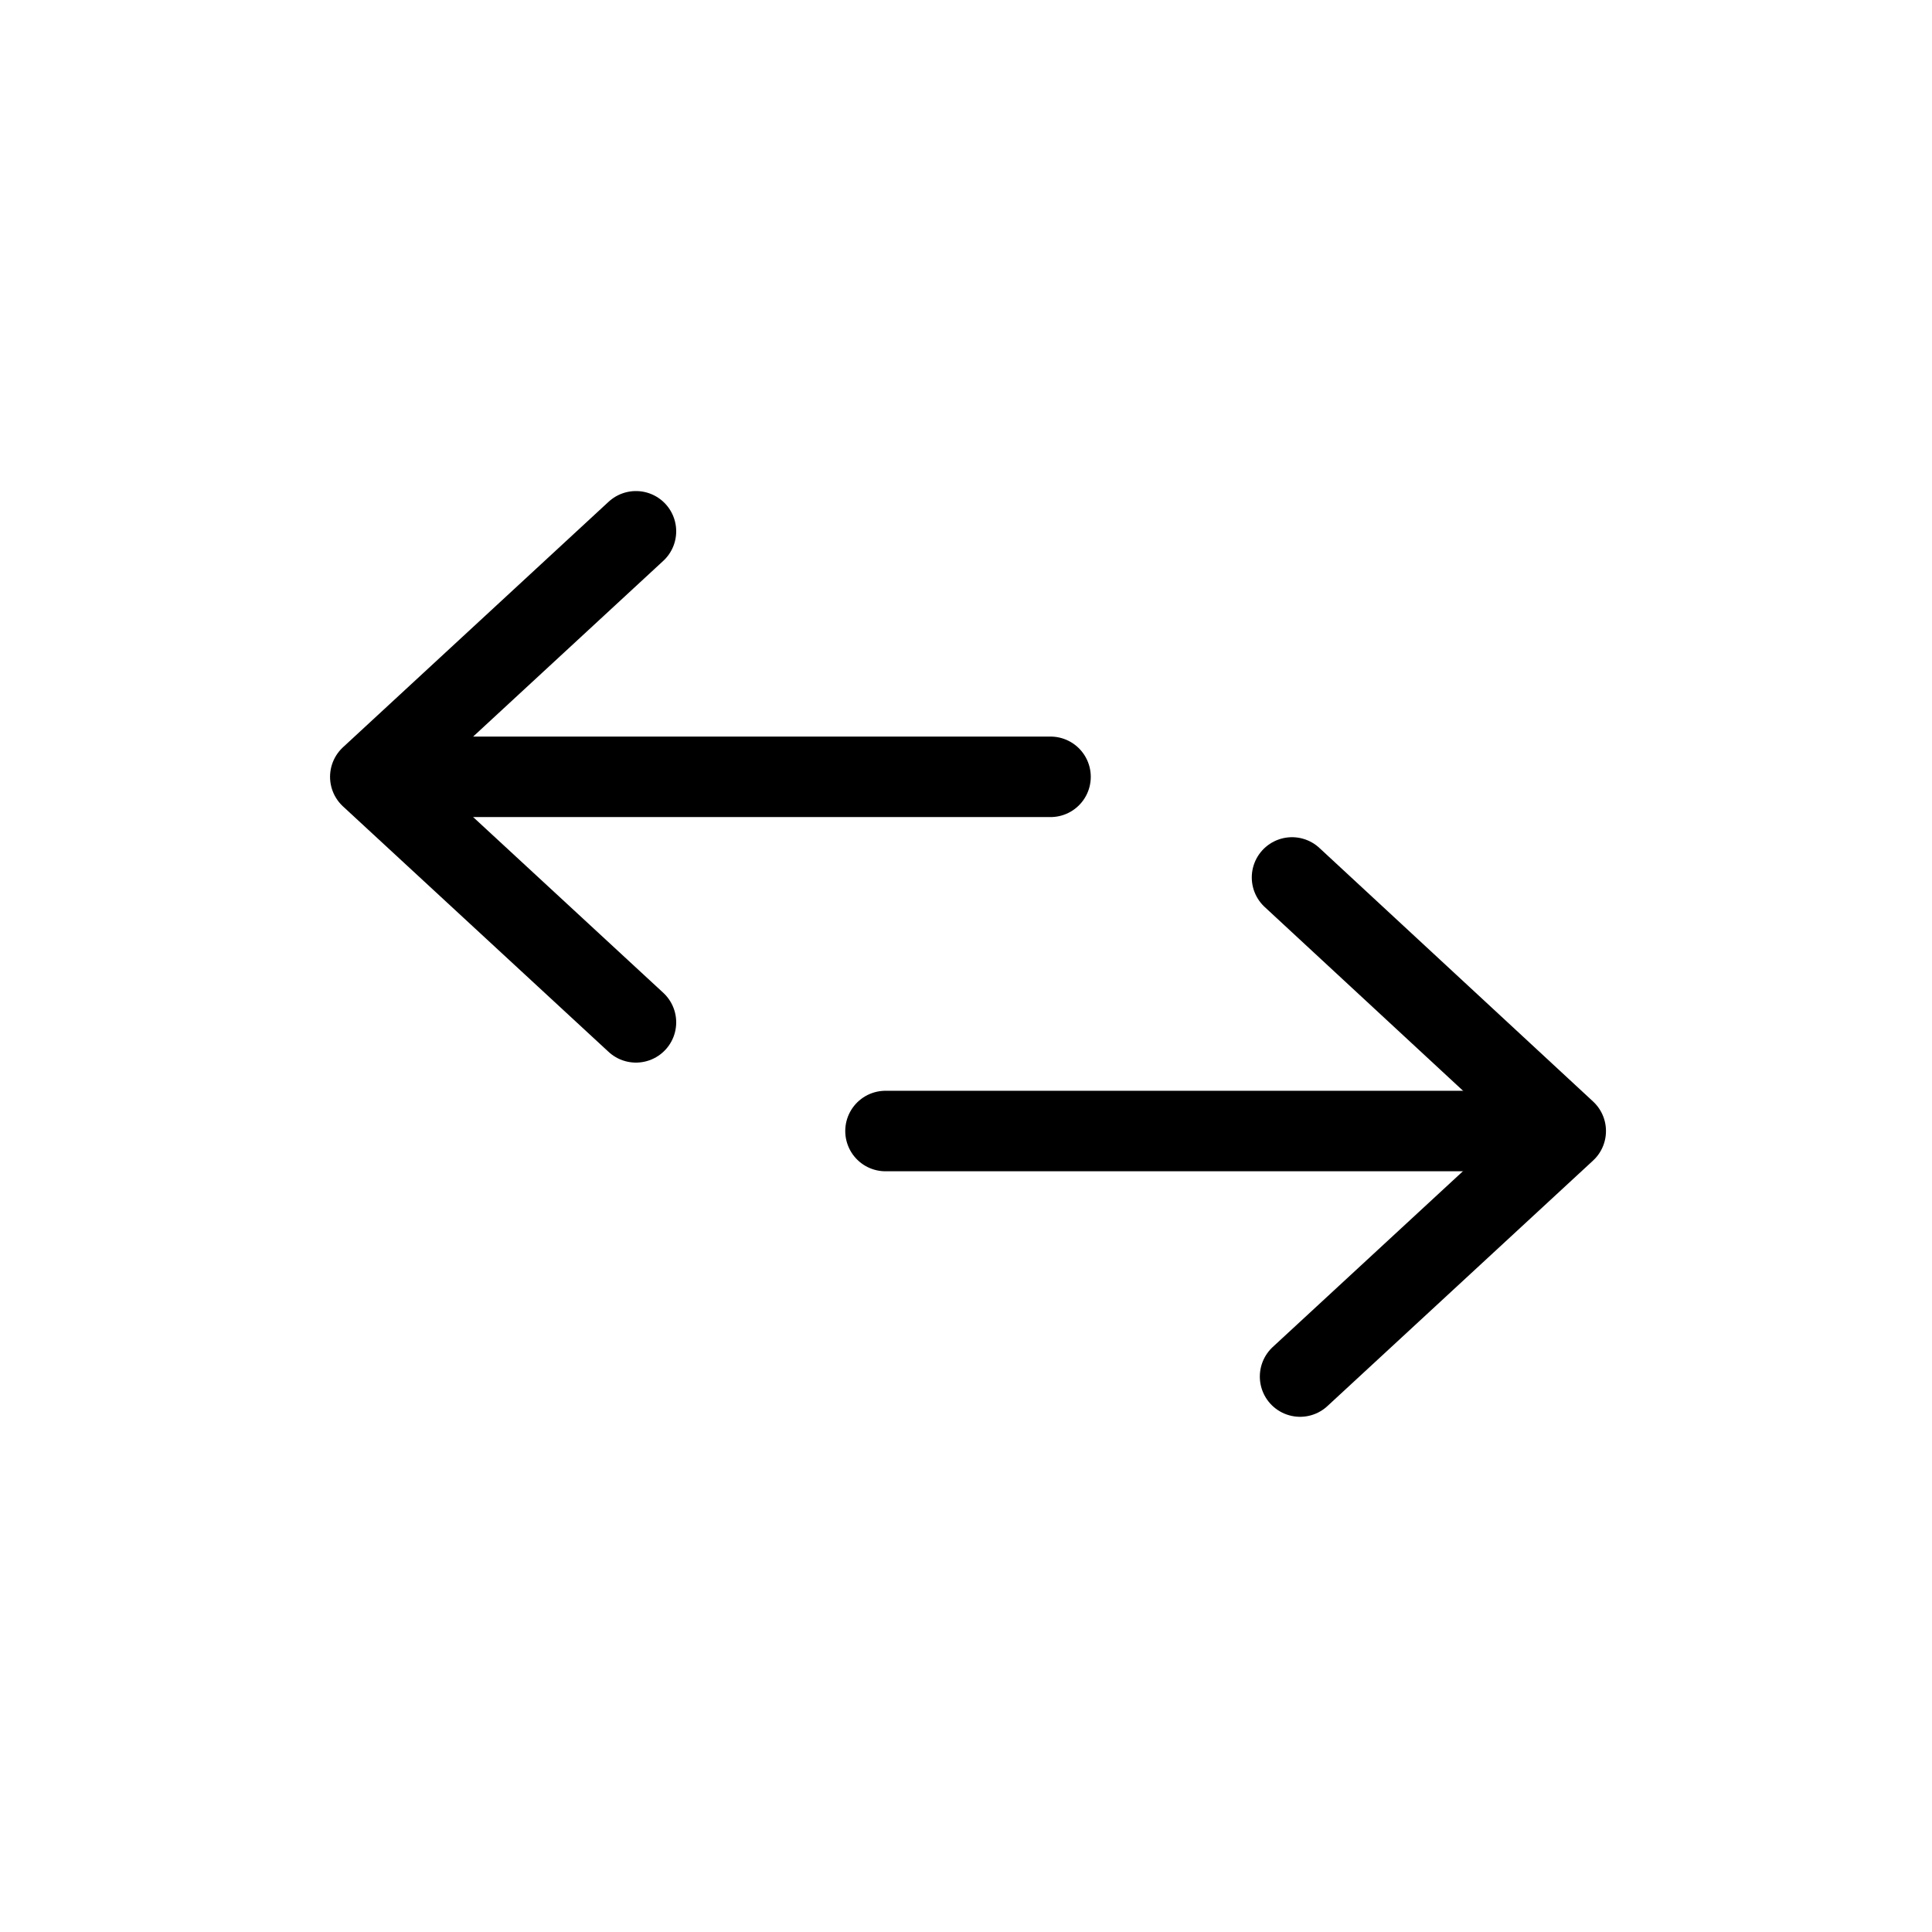
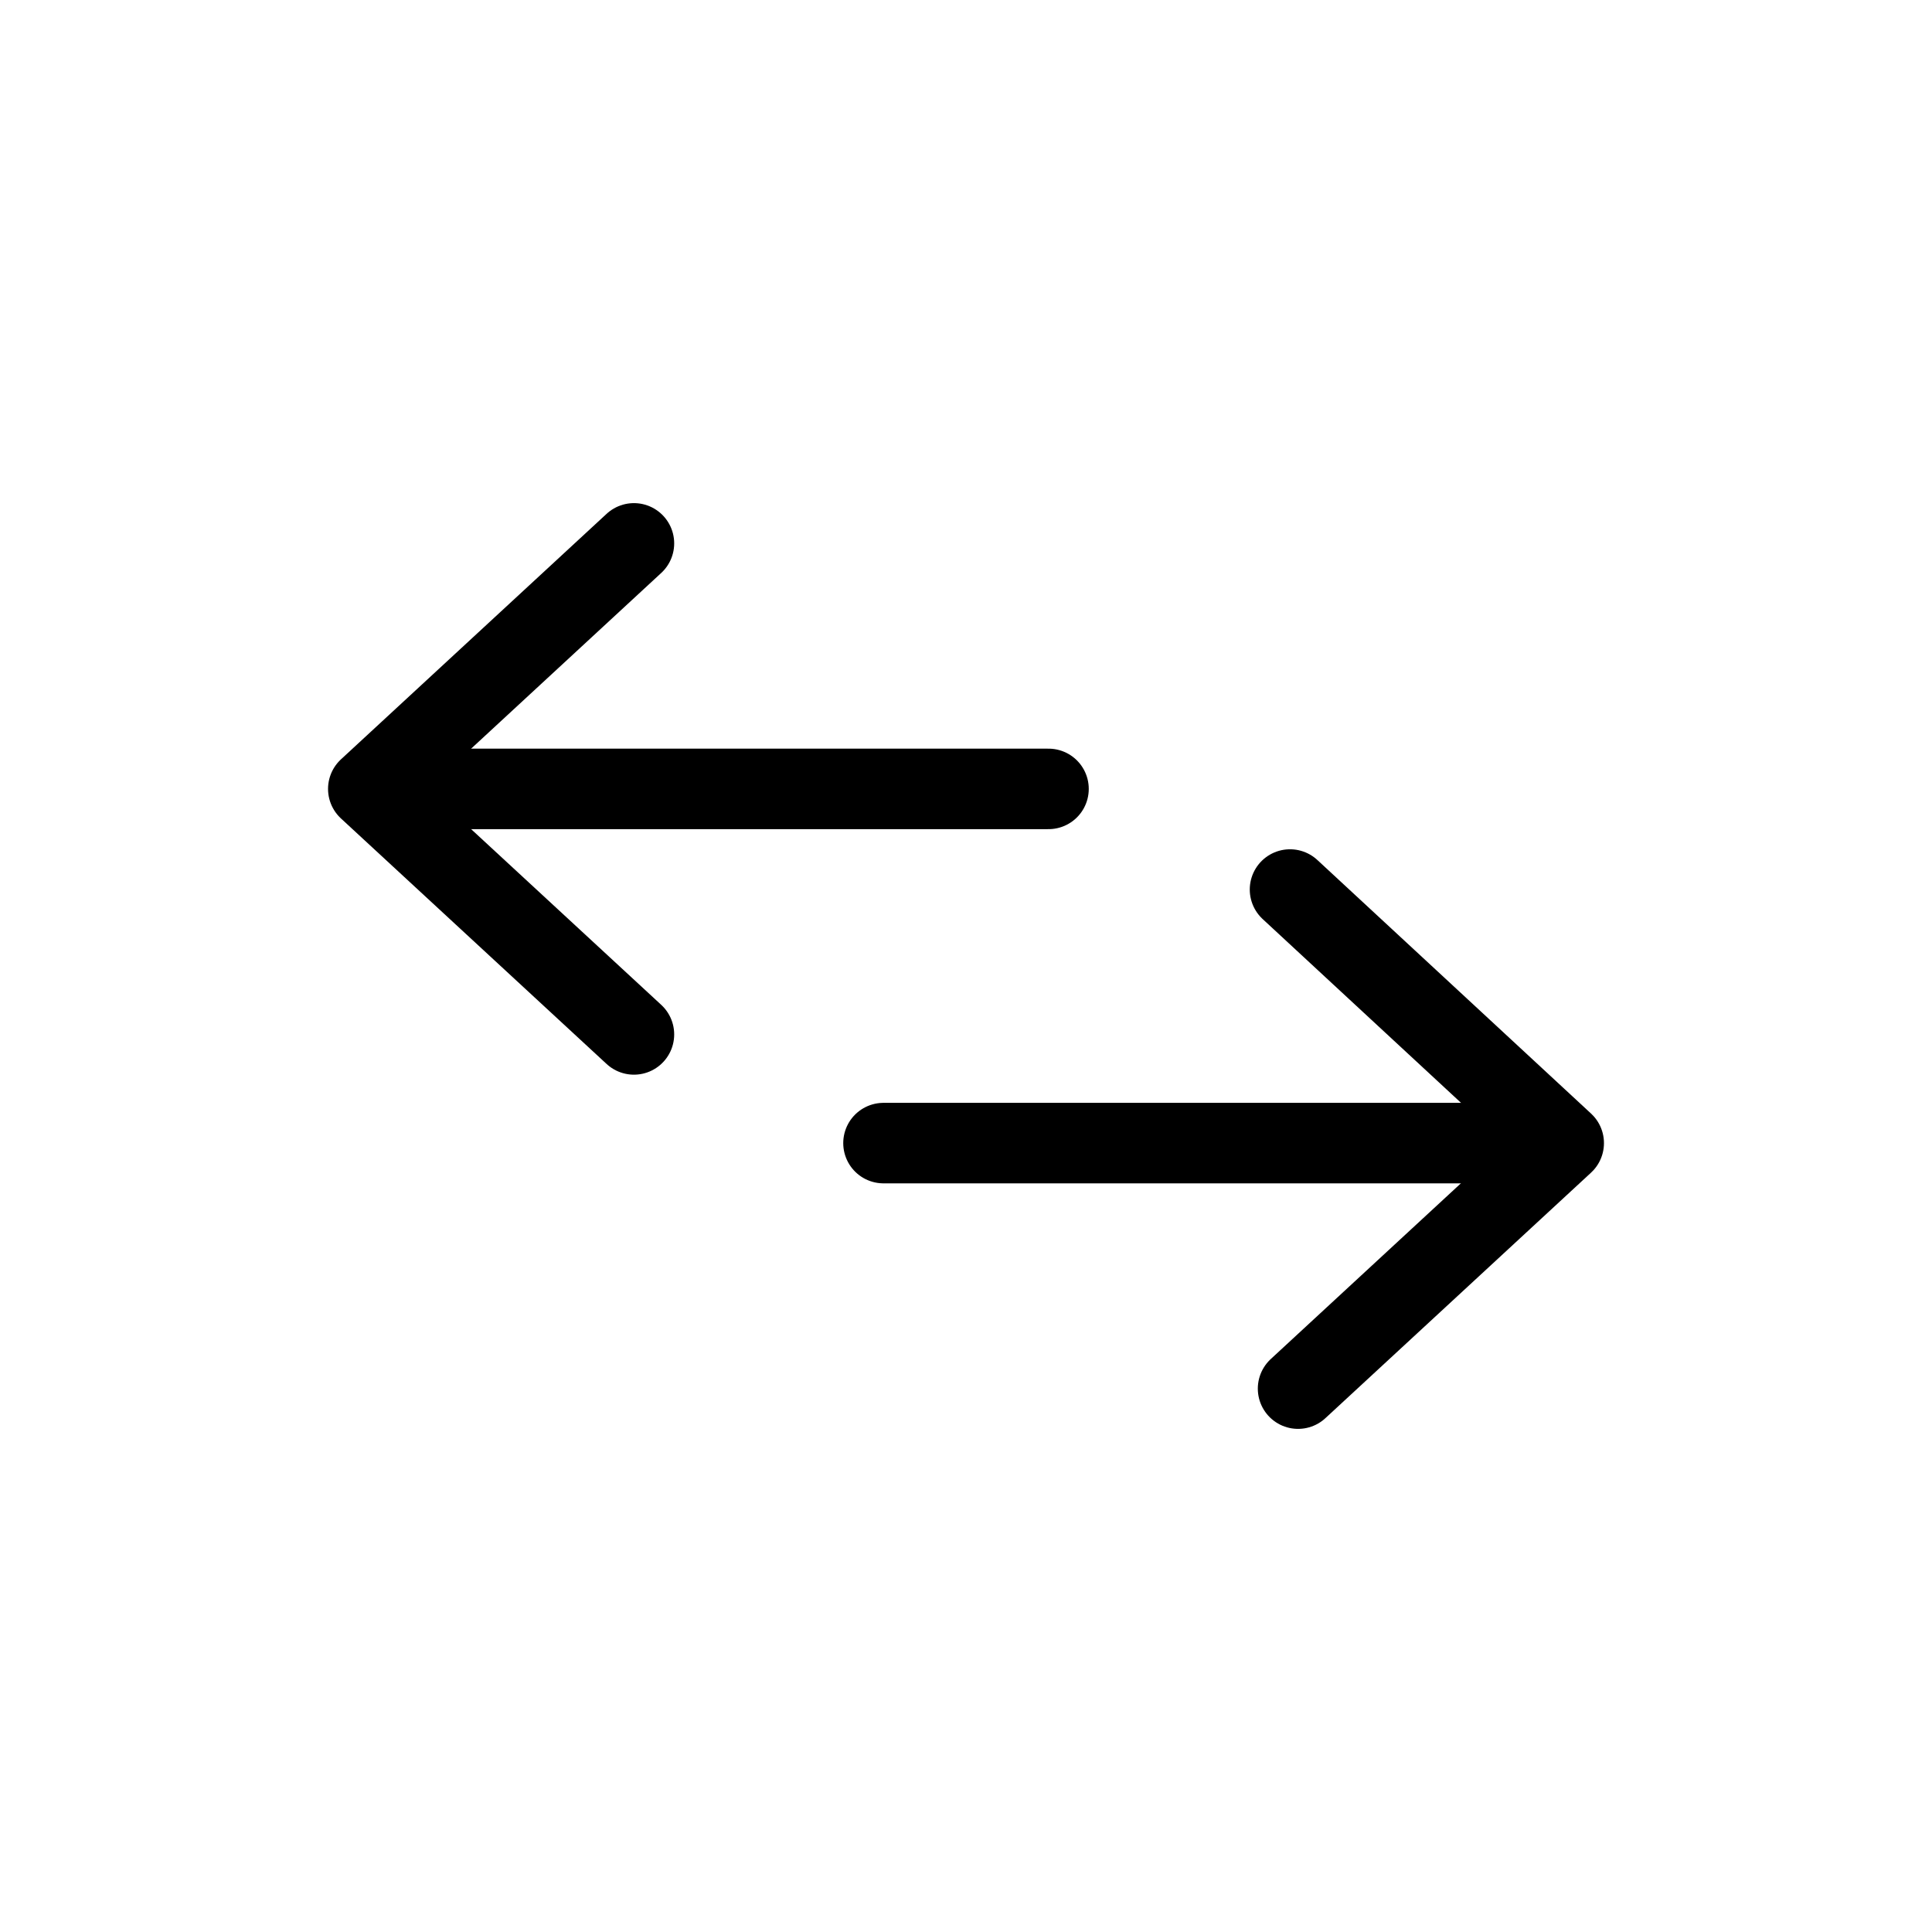
- <svg xmlns="http://www.w3.org/2000/svg" viewBox="0 0 48 48">
+ <svg xmlns="http://www.w3.org/2000/svg" viewBox="0.05 -0.3 48 48">
  <defs>
    <style>
      .st0 {
        fill: none;
        stroke: currentColor;
        stroke-linecap: round;
        stroke-linejoin: round;
        stroke-width: 2px;
      }
    </style>
  </defs>
  <g>
    <line class="st0" x1="26.1" y1="19.3" x2="10.1" y2="19.3" />
    <polyline class="st0" points="15.8 13.2 9.2 19.3 15.8 25.4" />
  </g>
  <g>
    <line class="st0" x1="22" y1="28.1" x2="38" y2="28.1" />
    <polyline class="st0" points="32.1 21.8 38.9 28.1 32.3 34.2" />
  </g>
</svg>
